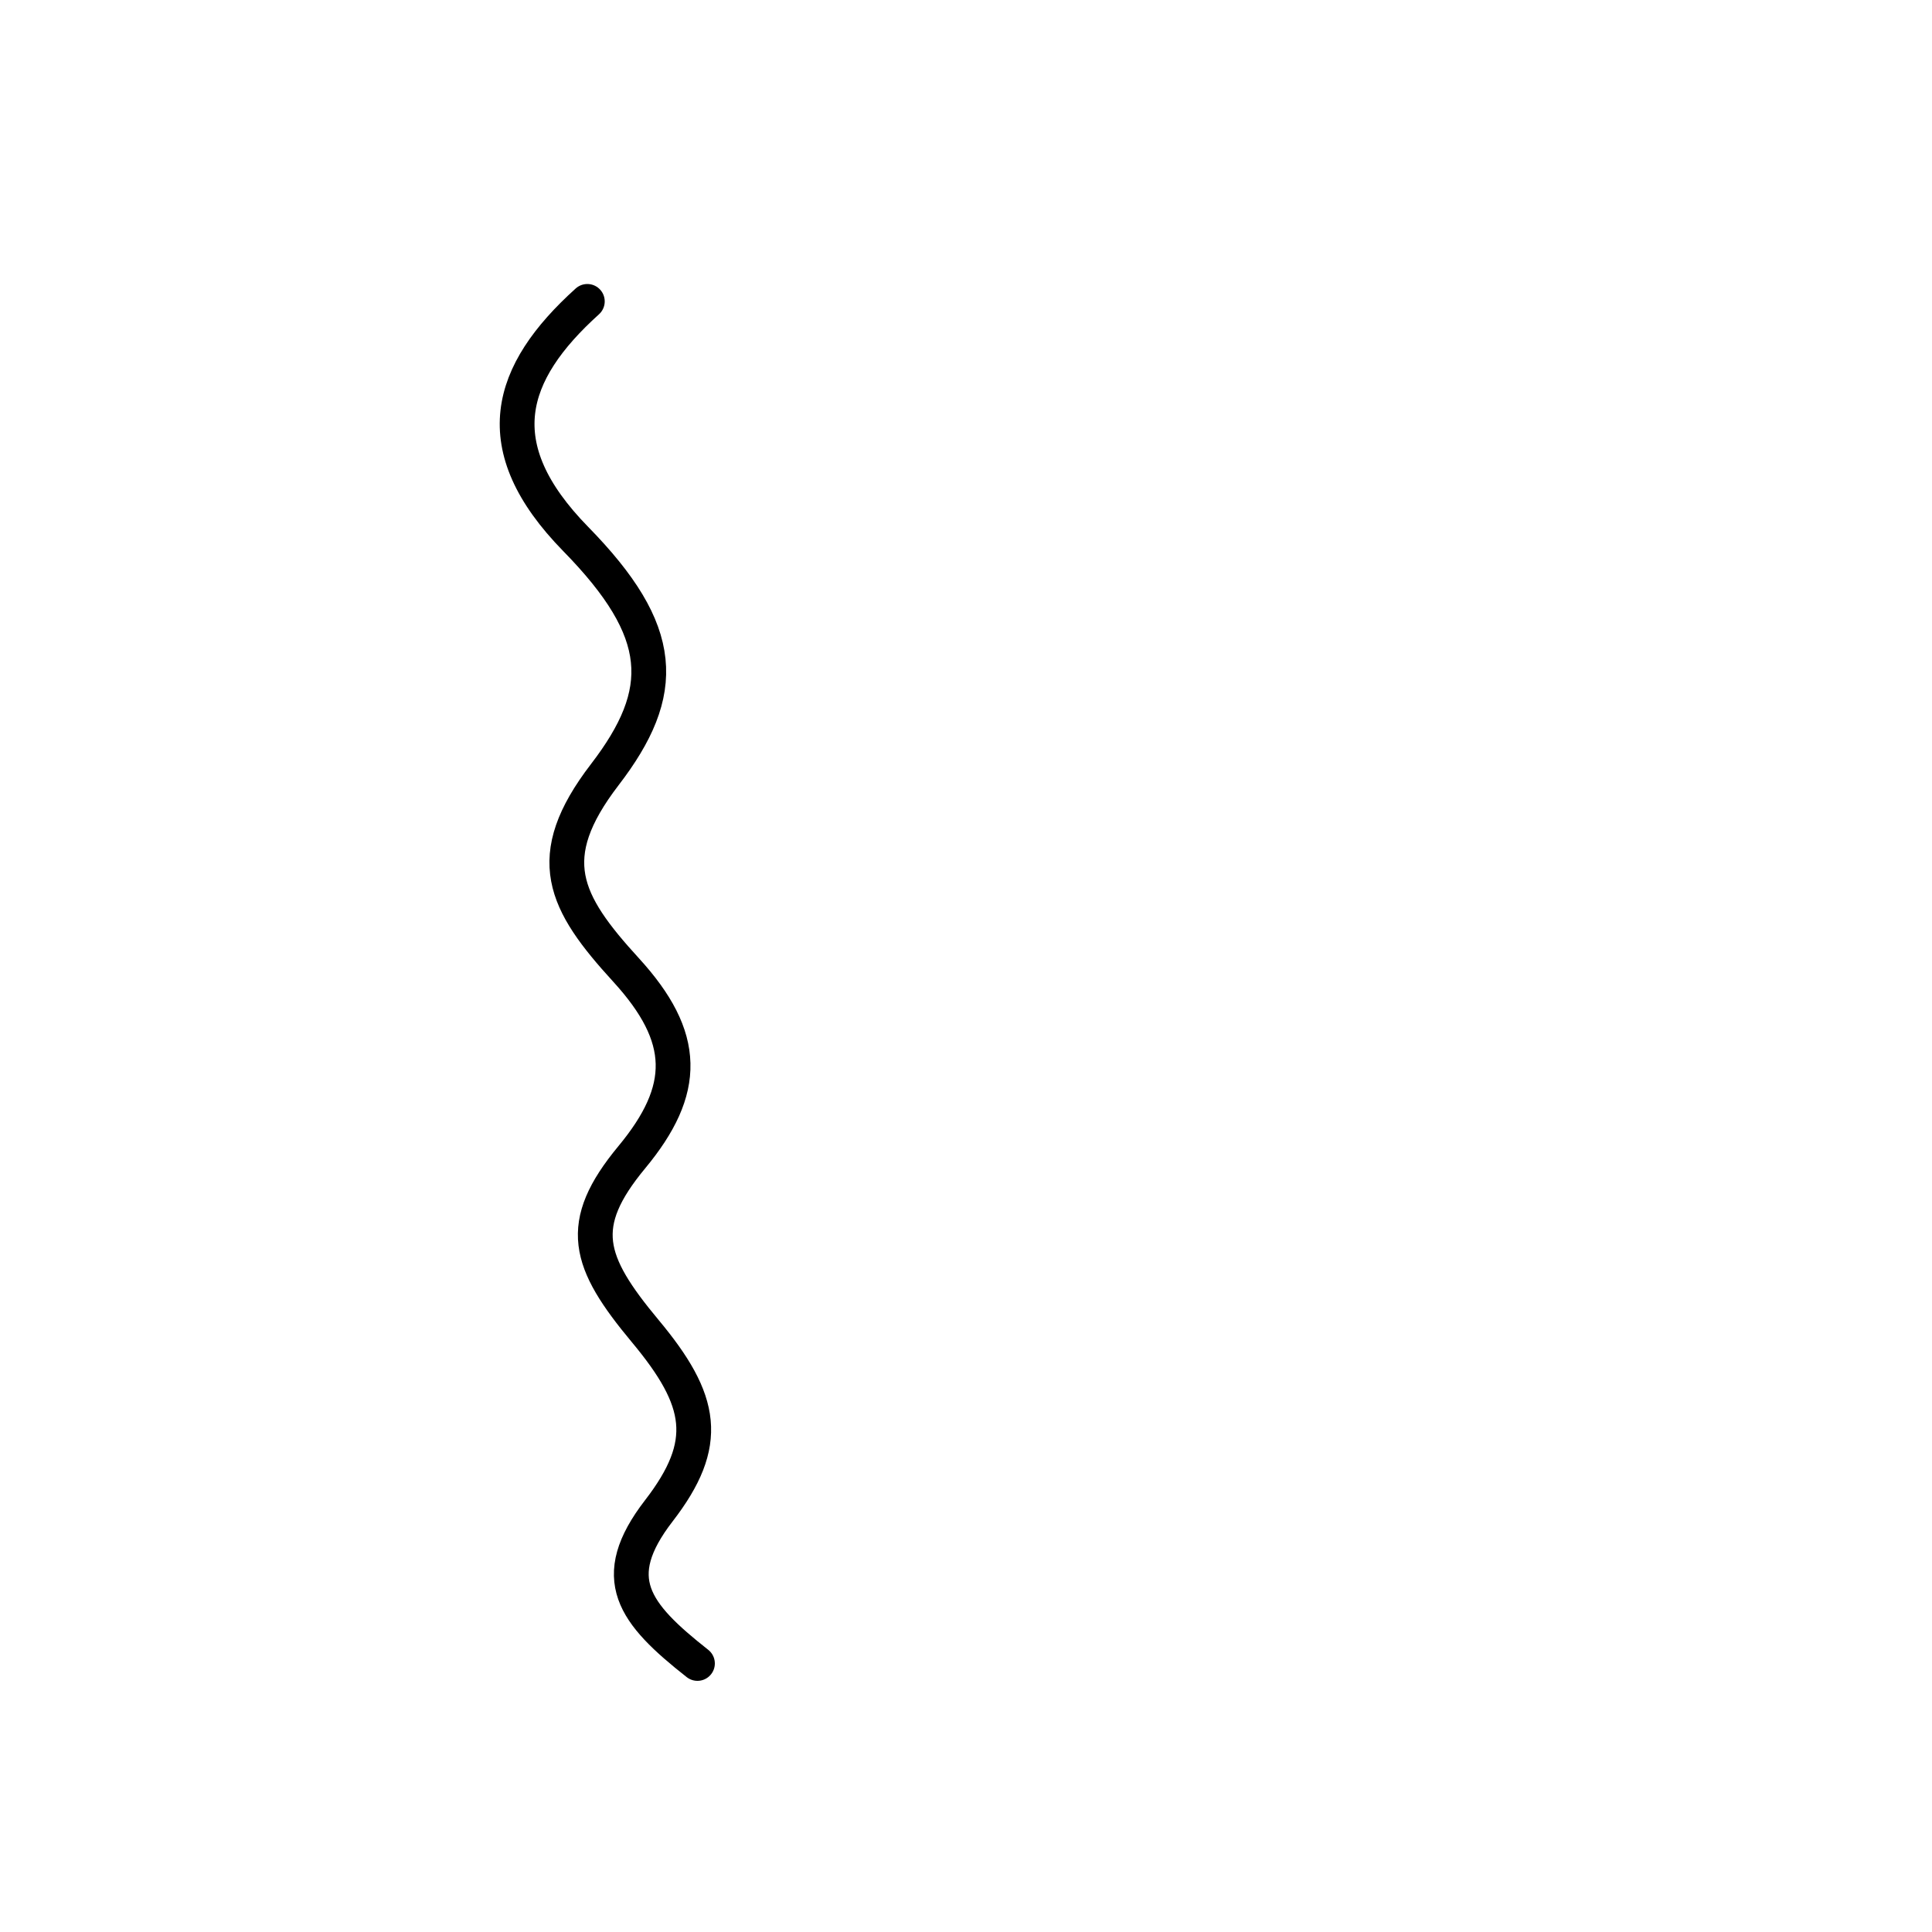
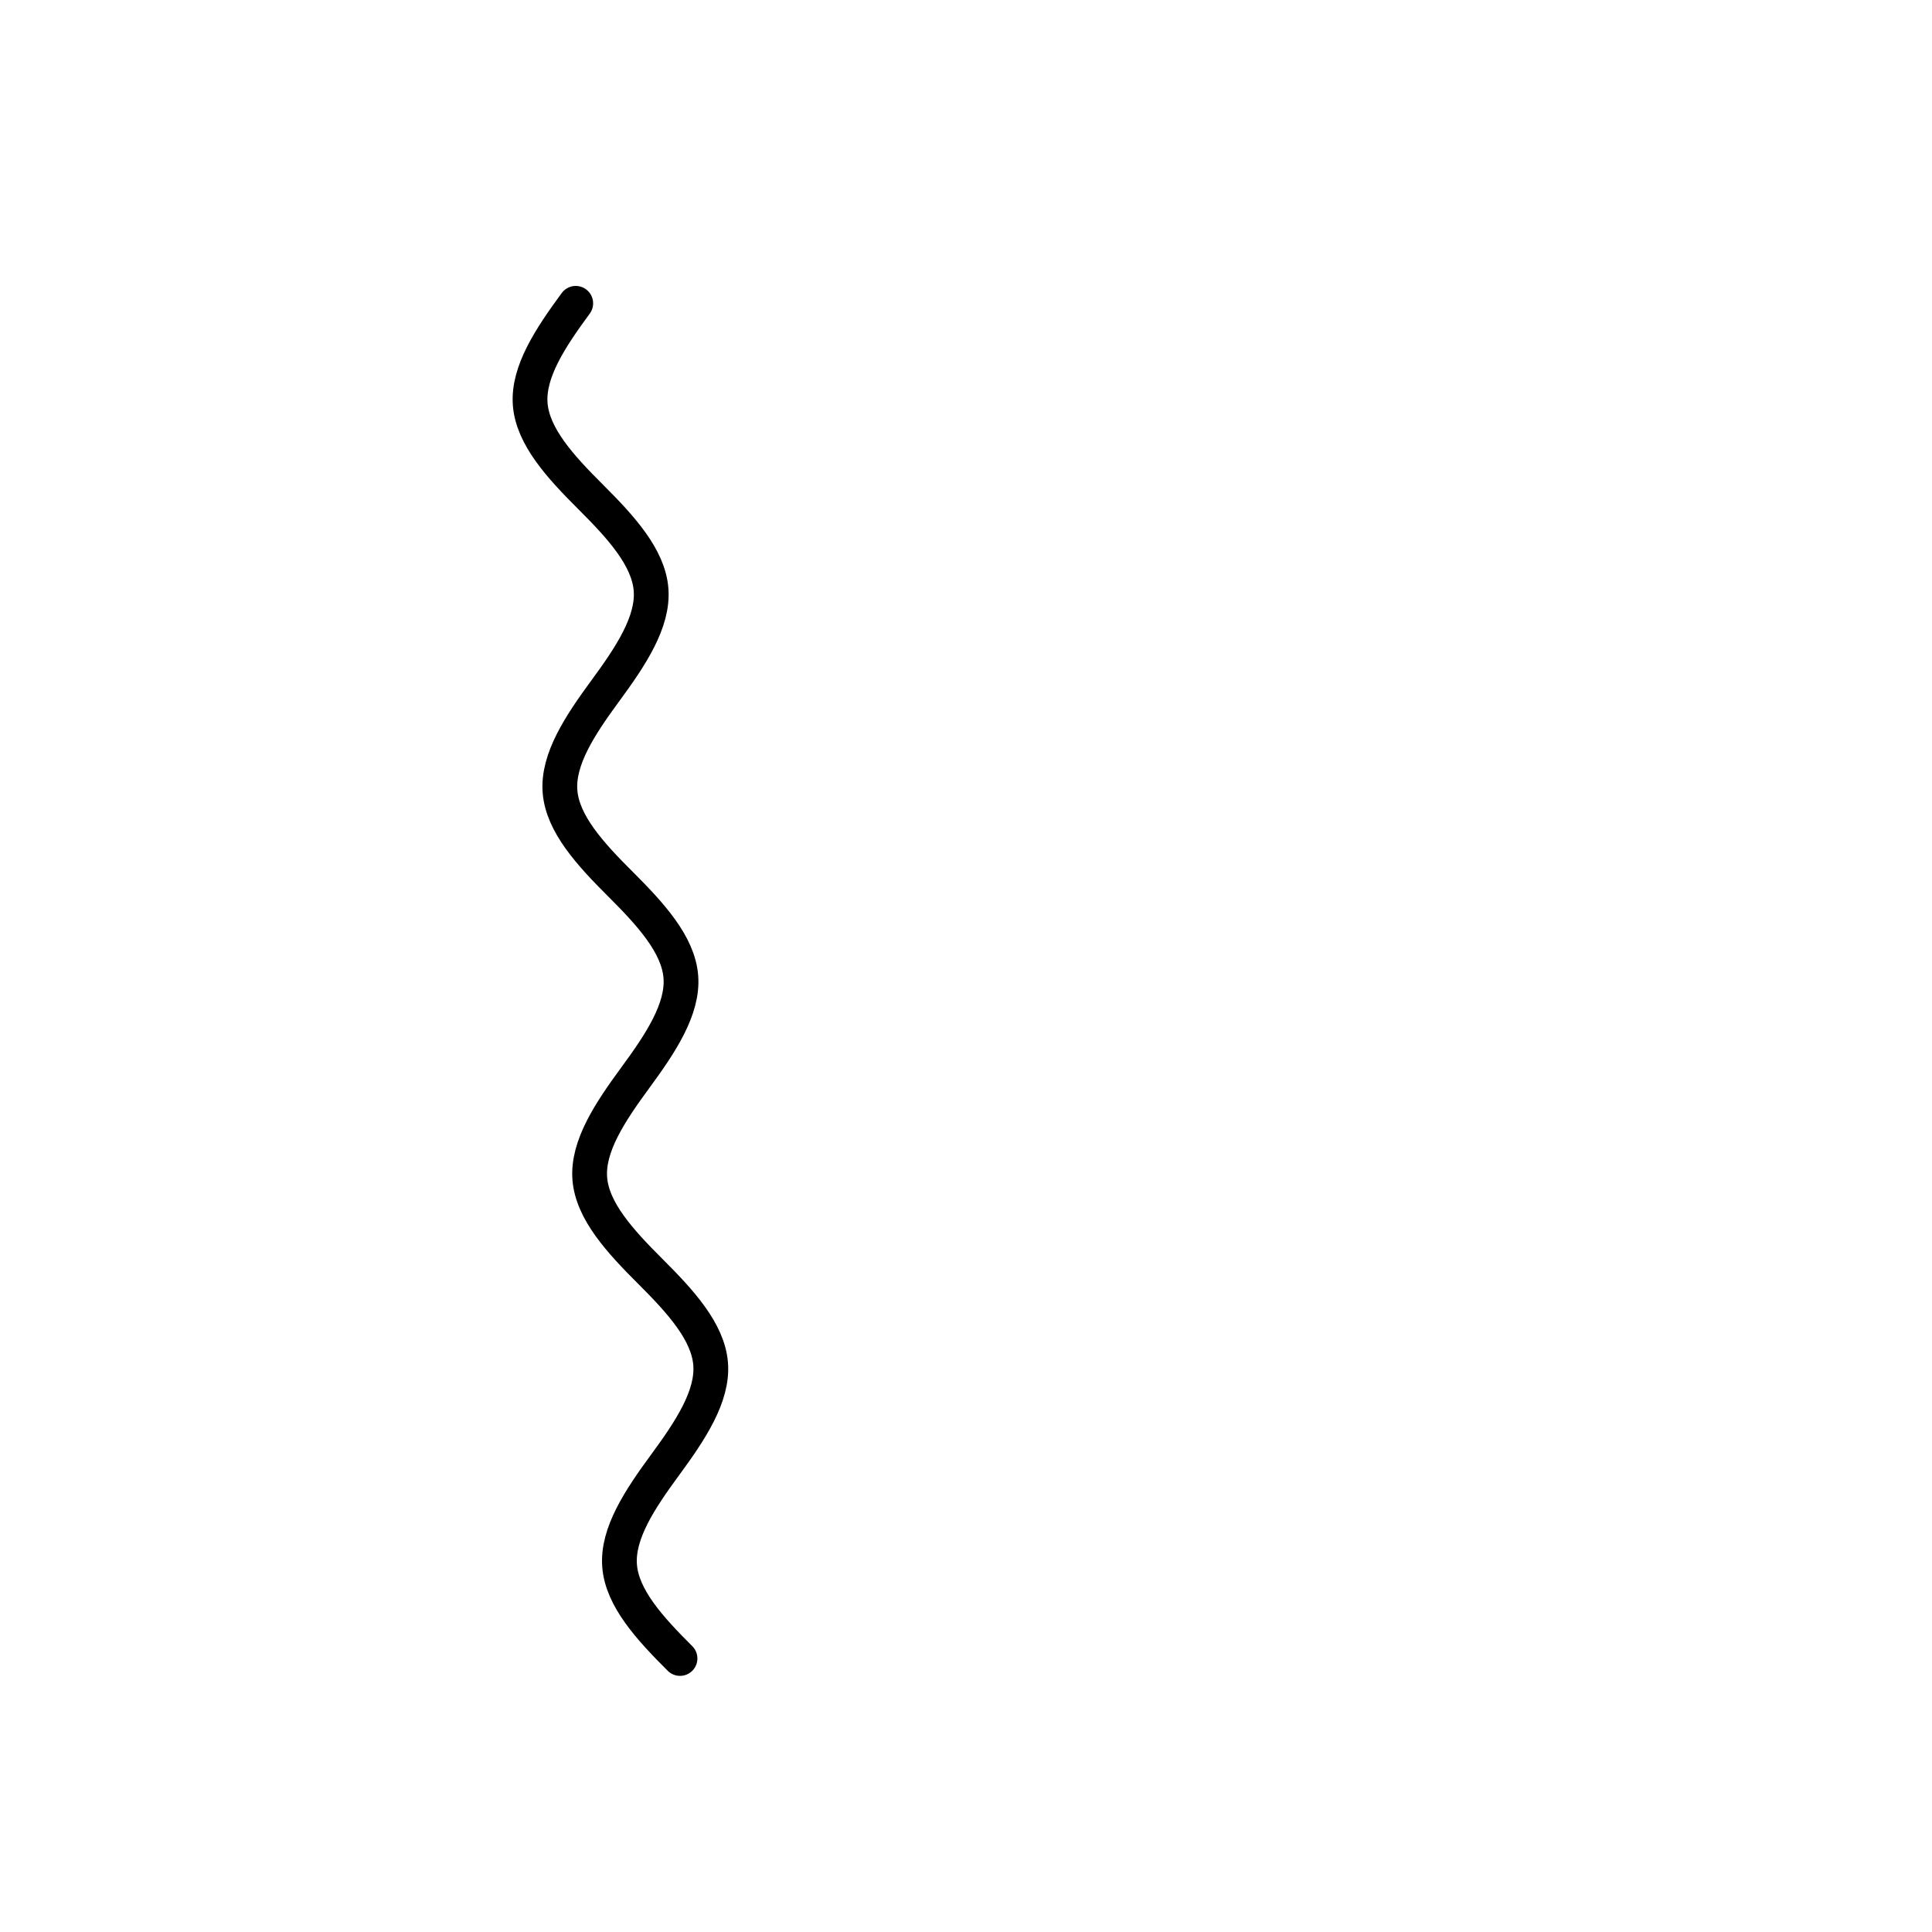
<svg xmlns="http://www.w3.org/2000/svg" width="10cm" height="10cm" viewBox="0 0 100 100">
  <rect width="100" height="100" fill="white" />
  <g fill="none" stroke="black" stroke-width="1.8" stroke-linecap="round" stroke-linejoin="round">
-     <path d="M 30.4 15.6              C 26.3 19.3 25.1 23.1 29.8 27.9              S 34.6 35.8 31.3 40.1              S 29.2 46.7 32.4 50.2              S 35.6 56.4 32.7 59.9              S 30.4 65.3 33.4 68.9              S 36.8 74.7 34.1 78.2              S 32.8 83.5 36.1 86.1" />
+     <path transform="translate(29.8 15.7) rotate(-4.4)" d="M 0 0              c -1.44 1.675 -2.75 3.35 -2.75 5.025              s 1.31 3.35 2.75 5.025              s 2.75 3.35 2.75 5.025              s -1.31 3.35 -2.75 5.025              c -1.44 1.675 -2.75 3.35 -2.75 5.025              s 1.31 3.35 2.75 5.025              s 2.75 3.35 2.75 5.025              s -1.31 3.35 -2.75 5.025              c -1.44 1.675 -2.75 3.35 -2.75 5.025              s 1.31 3.35 2.75 5.025              s 2.75 3.35 2.75 5.025              s -1.31 3.35 -2.75 5.025              c -1.44 1.675 -2.75 3.35 -2.75 5.025              s 1.31 3.35 2.75 5.025" />
  </g>
</svg>
